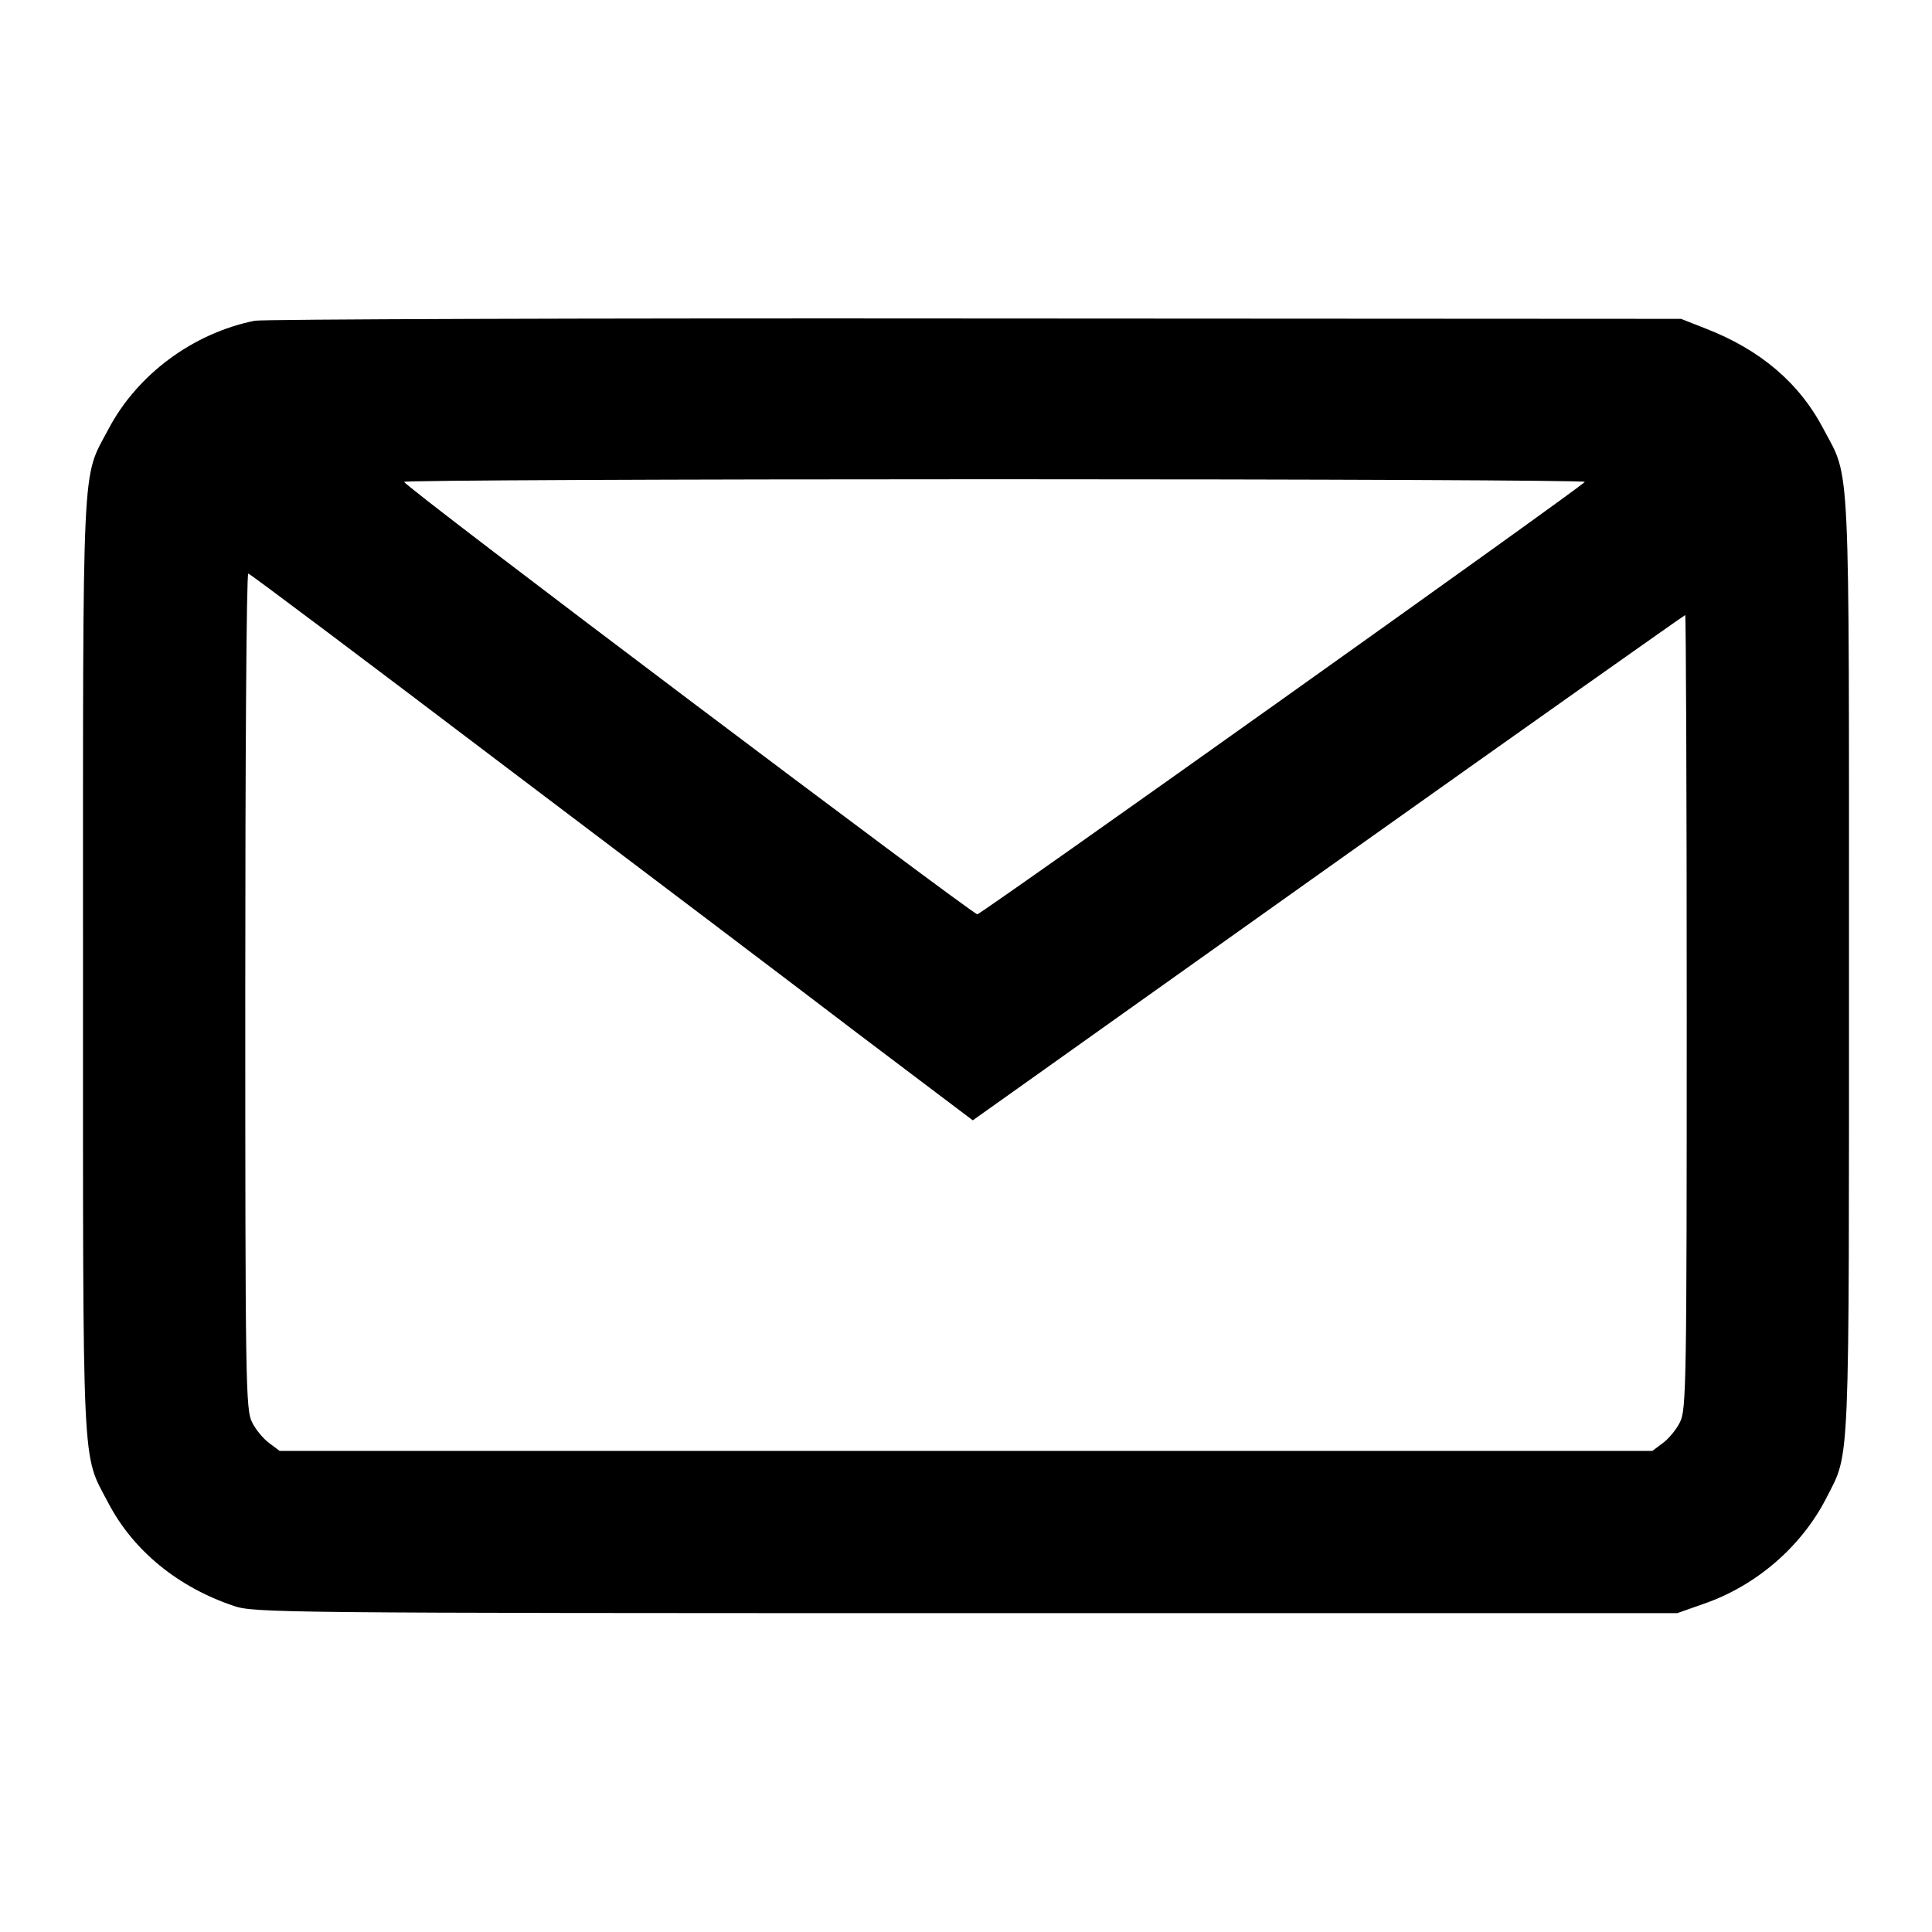
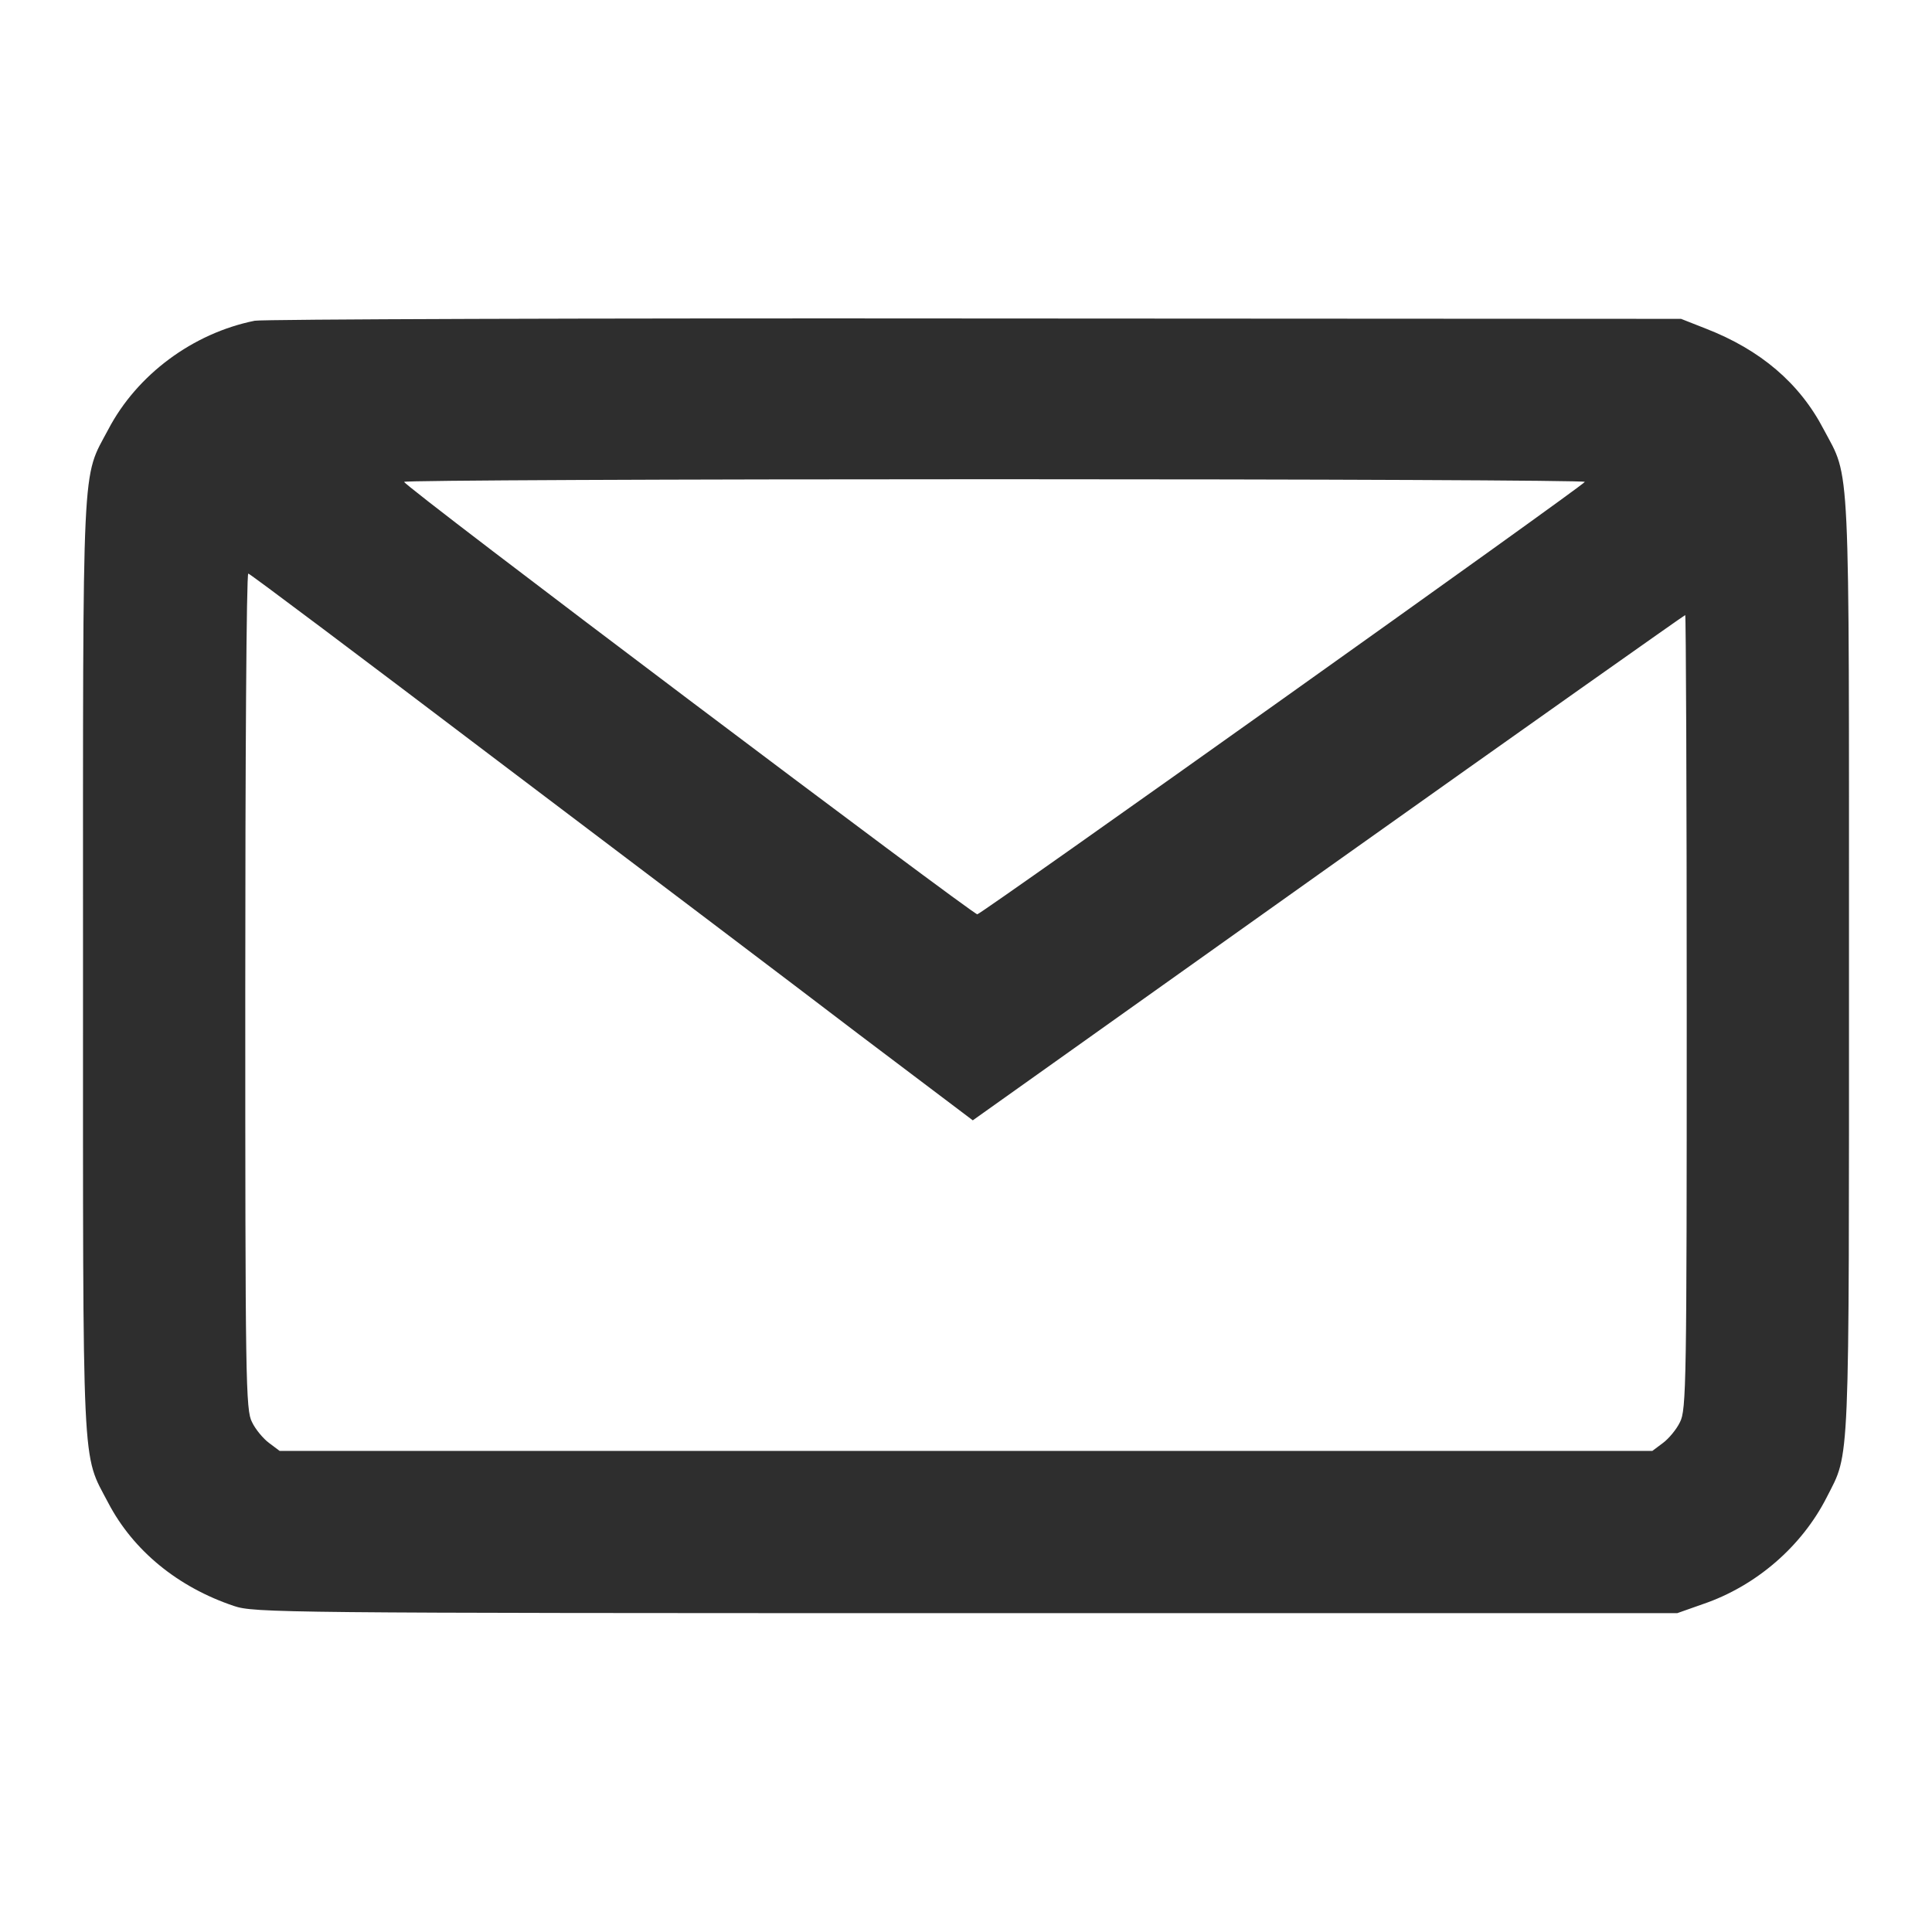
<svg xmlns="http://www.w3.org/2000/svg" version="1.0" width="512pt" height="512pt" viewBox="0 0 512 512" preserveAspectRatio="xMidYMid meet">
-   <g transform="translate(0,512) scale(0.1,-0.1)" fill="#000000" stroke="none">
+   <g transform="translate(0,512) scale(0.1,-0.1)" fill="#2E2E2E" stroke="none">
    <path d="M675 4270 c-164 -33 -312 -143 -388 -288 -71 -134 -67 -51 -67 -1422 0 -1371 -4 -1287 67 -1423 66 -126 184 -223 333 -273 53 -18 124 -19 1940 -19 l1885 0 68 24 c141 48 262 153 328 283 62 122 59 56 59 1408 0 1371 4 1288 -67 1422 -64 123 -168 211 -312 267 l-66 26 -1870 1 c-1029 1 -1888 -2 -1910 -6z m3525 -427 c-1 -8 -1593 -1141 -1610 -1146 -10 -2 -1519 1134 -1519 1146 -1 4 703 7 1564 7 861 0 1565 -3 1565 -7z m-2880 -740 c360 -272 791 -598 956 -724 l302 -228 942 670 c518 368 944 669 946 669 2 0 4 -474 4 -1052 0 -983 -1 -1055 -18 -1087 -9 -19 -30 -44 -45 -55 l-28 -21 -1819 0 -1819 0 -28 21 c-15 11 -36 36 -45 55 -17 32 -18 107 -18 1142 0 609 3 1107 8 1107 4 0 302 -224 662 -497z" />
  </g>
</svg>
